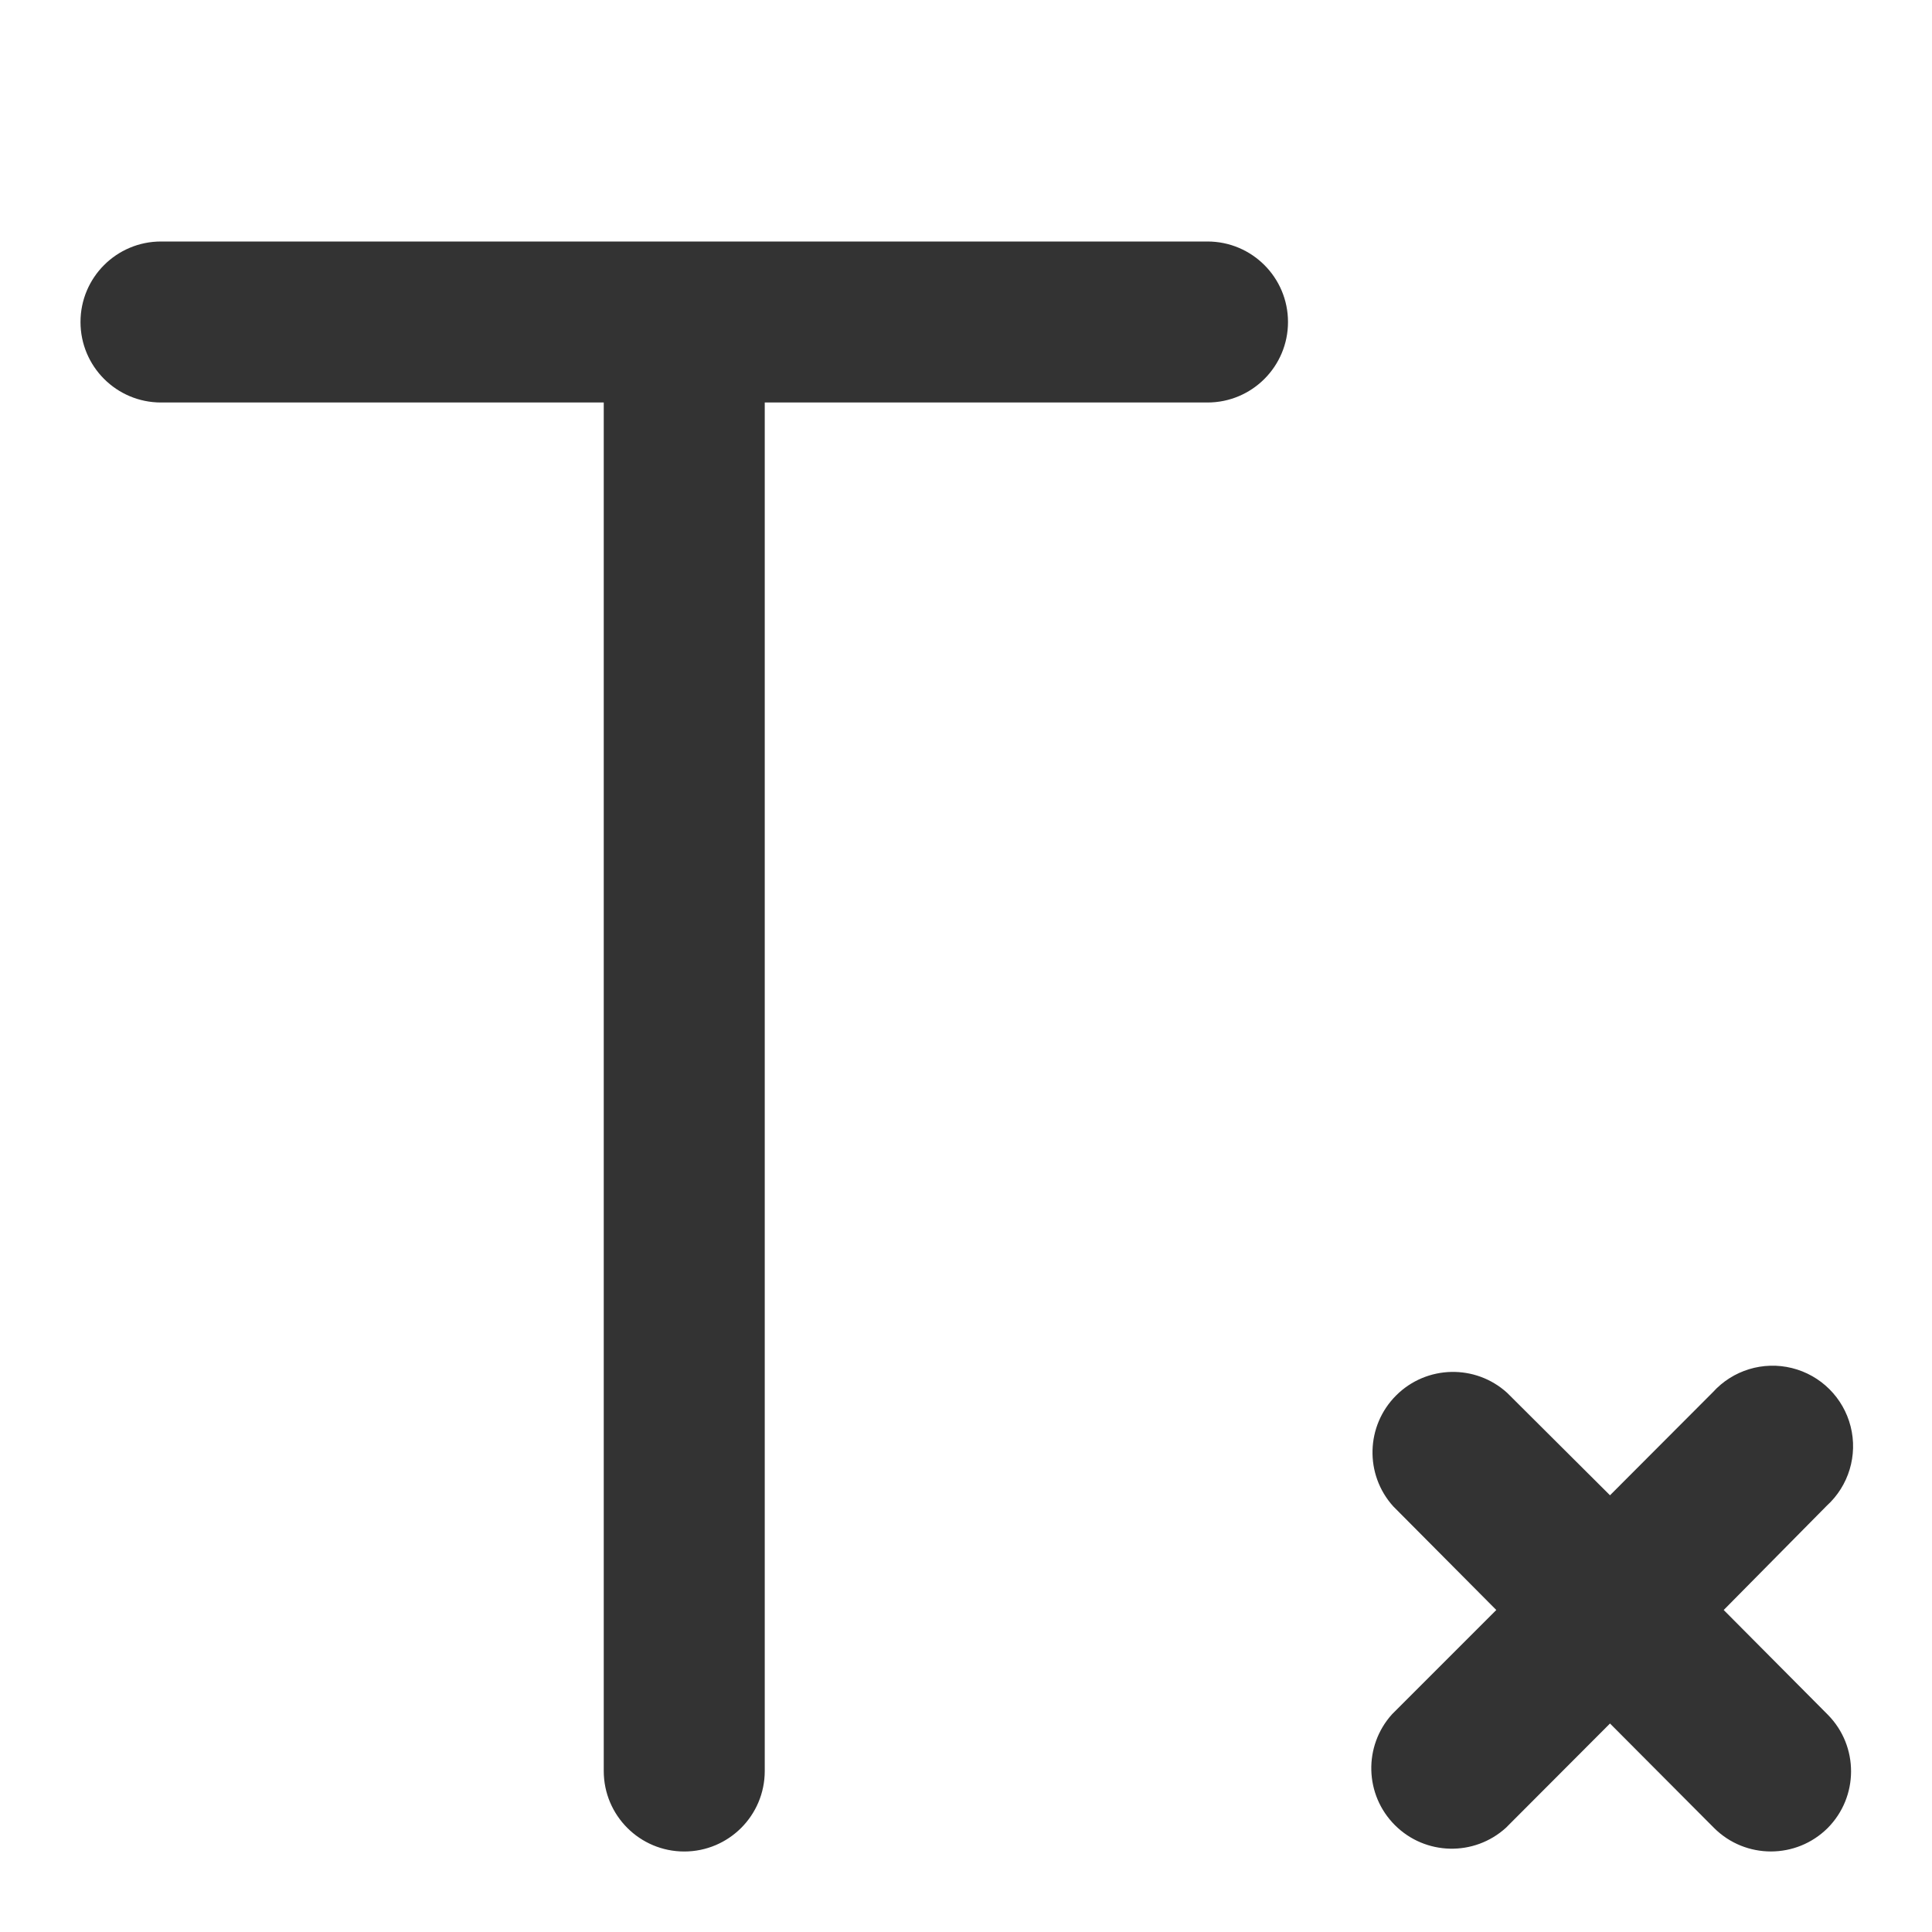
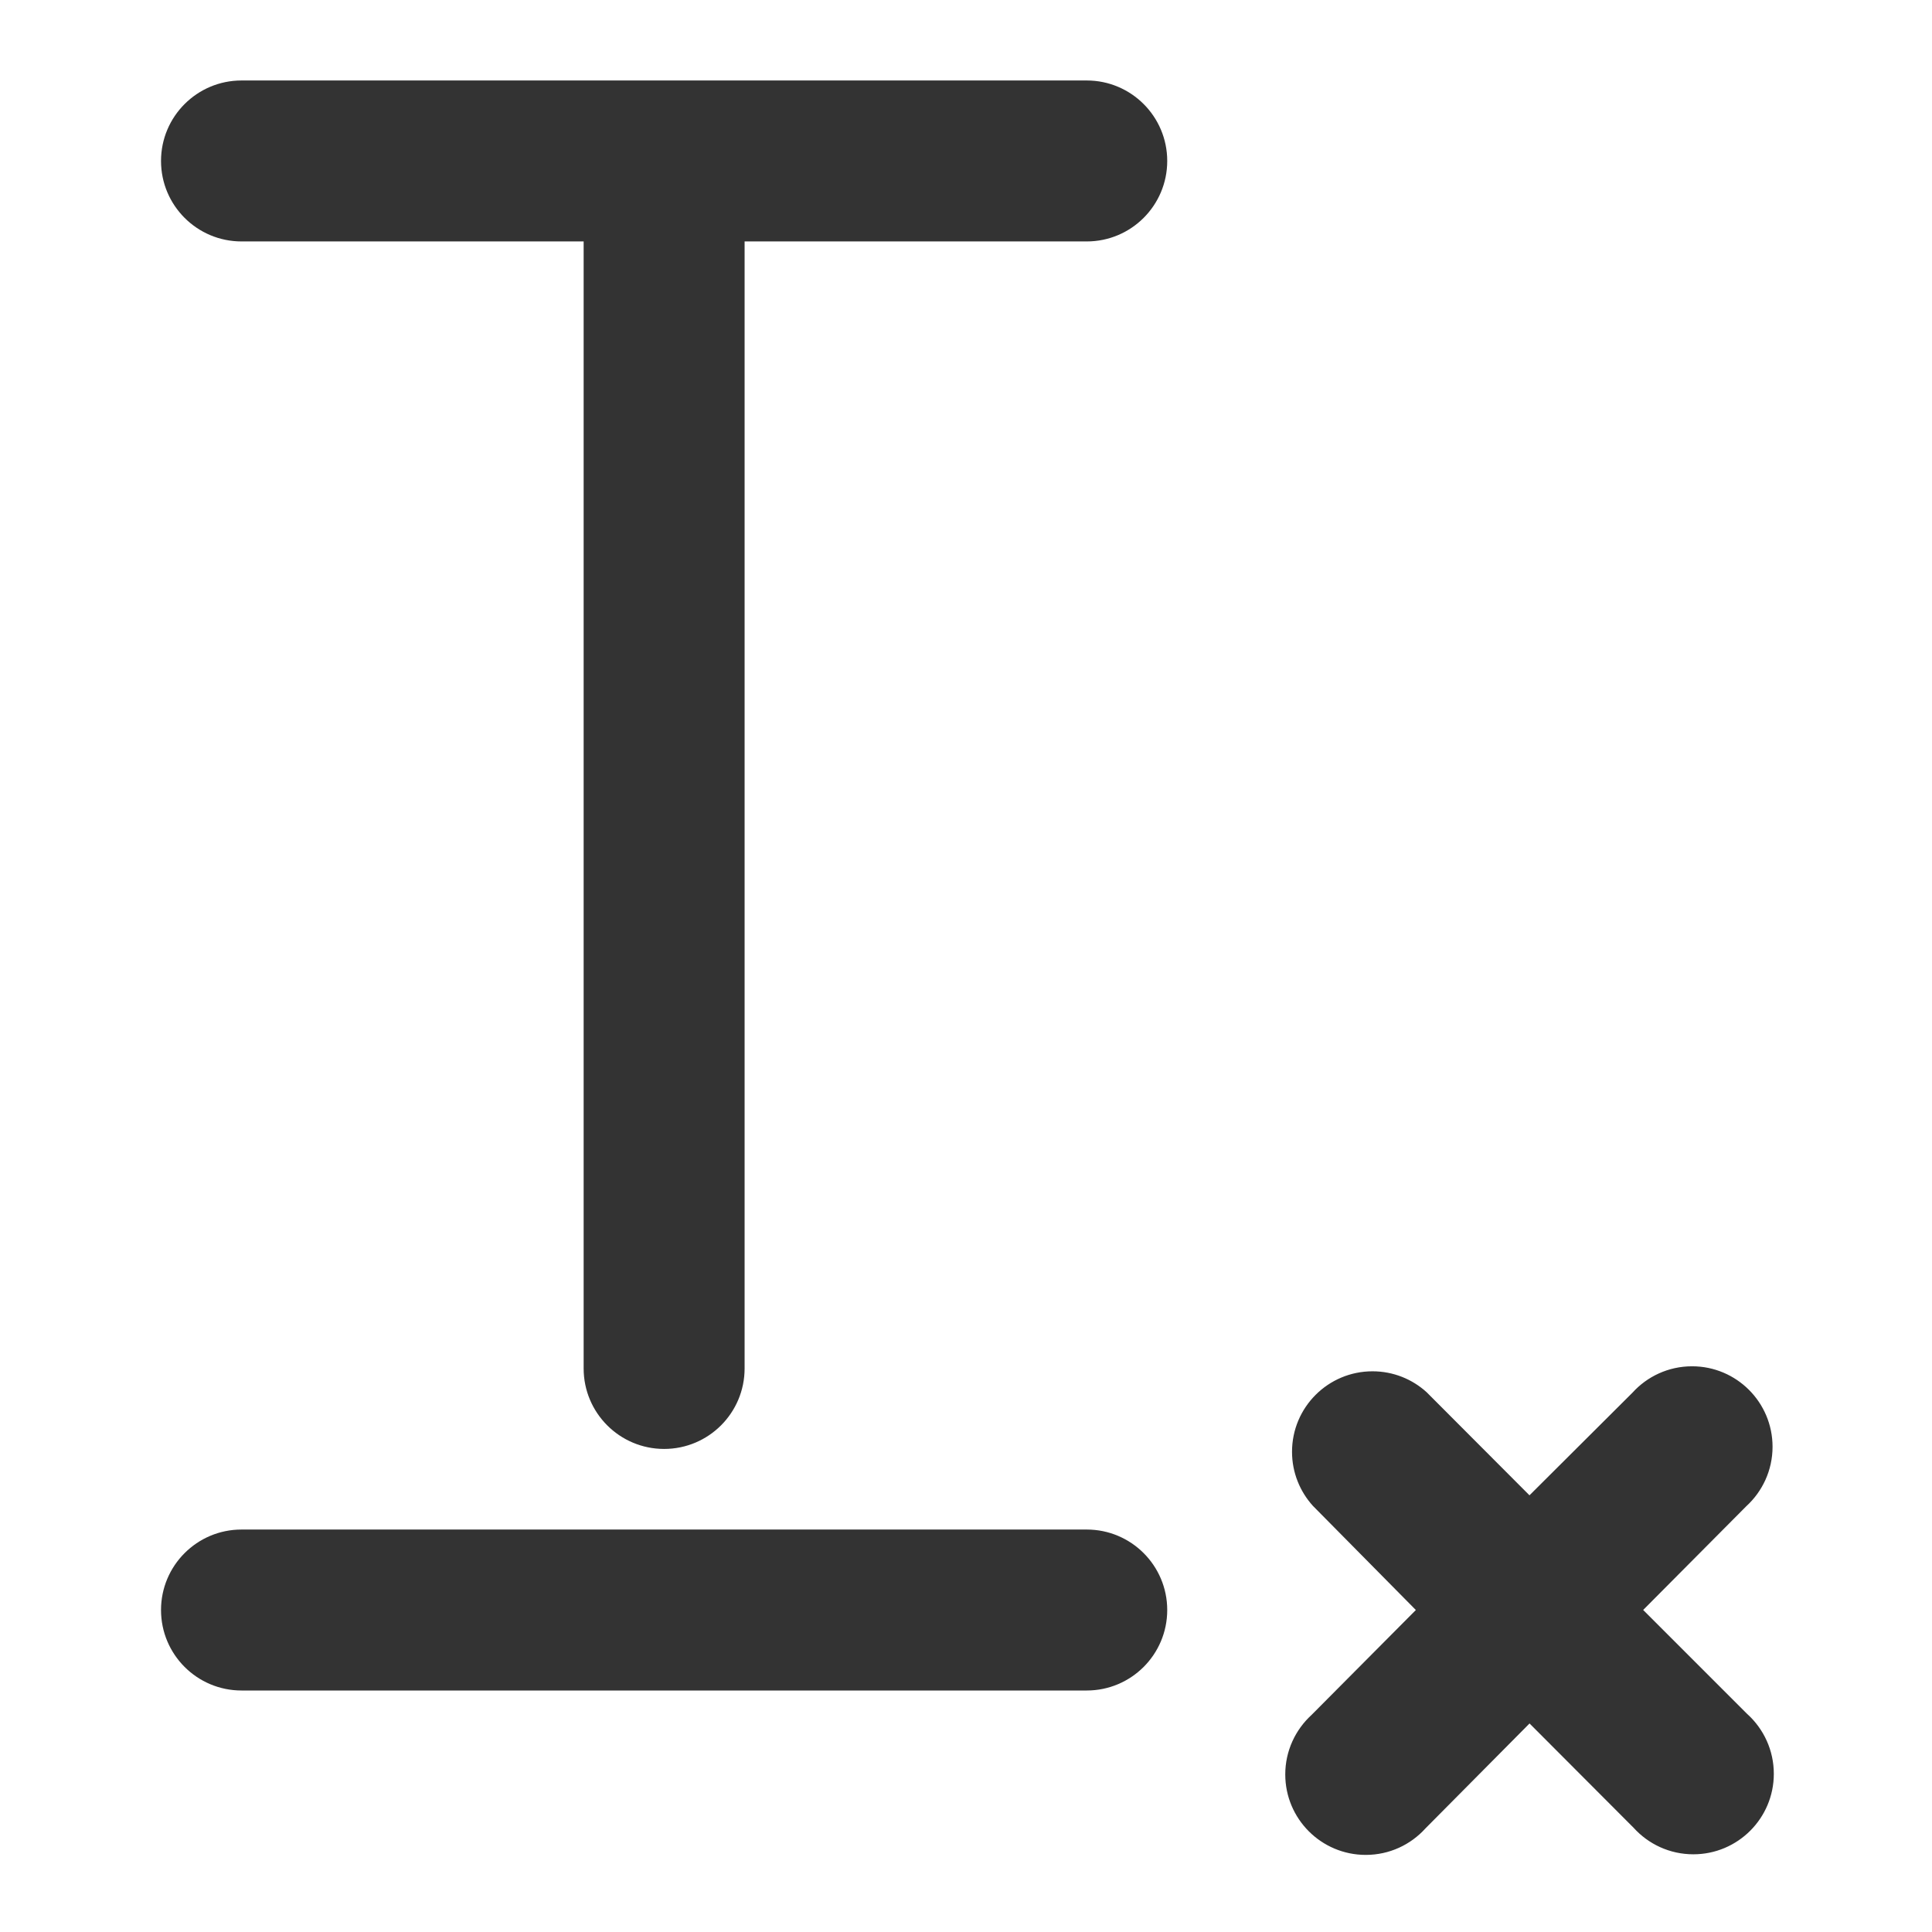
- <svg xmlns="http://www.w3.org/2000/svg" viewBox="0 0 96 96">
-   <path d="M90.82 90.83a4 4 0 0 1-5.65 0L80 85.64l-5.17 5.18a4 4 0 0 1-5.66-5.64L74.35 80l-5.12-5.15a4 4 0 0 1 5.66-5.64L80 74.3l5.11-5.12a4 4 0 1 1 5.66 5.64L85.65 80l5.18 5.21a4 4 0 0 1-.01 5.62zM60 12H8a4 4 0 0 0 0 8h22v68a4 4 0 0 0 8 0V20h22a4 4 0 0 0 0-8z" fill="#333" />
+ <svg xmlns="http://www.w3.org/2000/svg" version="1.1" width="32" height="32" viewBox="0 0 32 32">
+   <path fill="#333" d="M18 28h-14c-0.736 0-1.333-0.597-1.333-1.333s0.597-1.333 1.333-1.333v0h14c0.736 0 1.333 0.597 1.333 1.333s-0.597 1.333-1.333 1.333v0zM18 1.333h-14c-0.736 0-1.333 0.597-1.333 1.333s0.597 1.333 1.333 1.333v0h5.667v18.667c0 0.736 0.597 1.333 1.333 1.333s1.333-0.597 1.333-1.333v0-18.667h5.667c0.736 0 1.333-0.597 1.333-1.333s-0.597-1.333-1.333-1.333v0zM28.943 28.393l-1.727-1.727 1.707-1.717c0.268-0.245 0.436-0.596 0.436-0.986 0-0.736-0.597-1.333-1.333-1.333-0.392 0-0.745 0.169-0.989 0.439l-0.001 0.001-1.703 1.697-1.703-1.707c-0.236-0.215-0.551-0.347-0.897-0.347-0.736 0-1.333 0.597-1.333 1.333 0 0.344 0.131 0.658 0.345 0.895l-0.001-0.001 1.707 1.727-1.727 1.737c-0.268 0.245-0.436 0.596-0.436 0.986 0 0.736 0.597 1.333 1.333 1.333 0.392 0 0.745-0.169 0.989-0.439l0.001-0.001 1.723-1.737 1.723 1.727c0.245 0.271 0.598 0.44 0.99 0.44 0.736 0 1.333-0.597 1.333-1.333 0-0.39-0.168-0.742-0.435-0.986l-0.001-0.001z" />
</svg>
